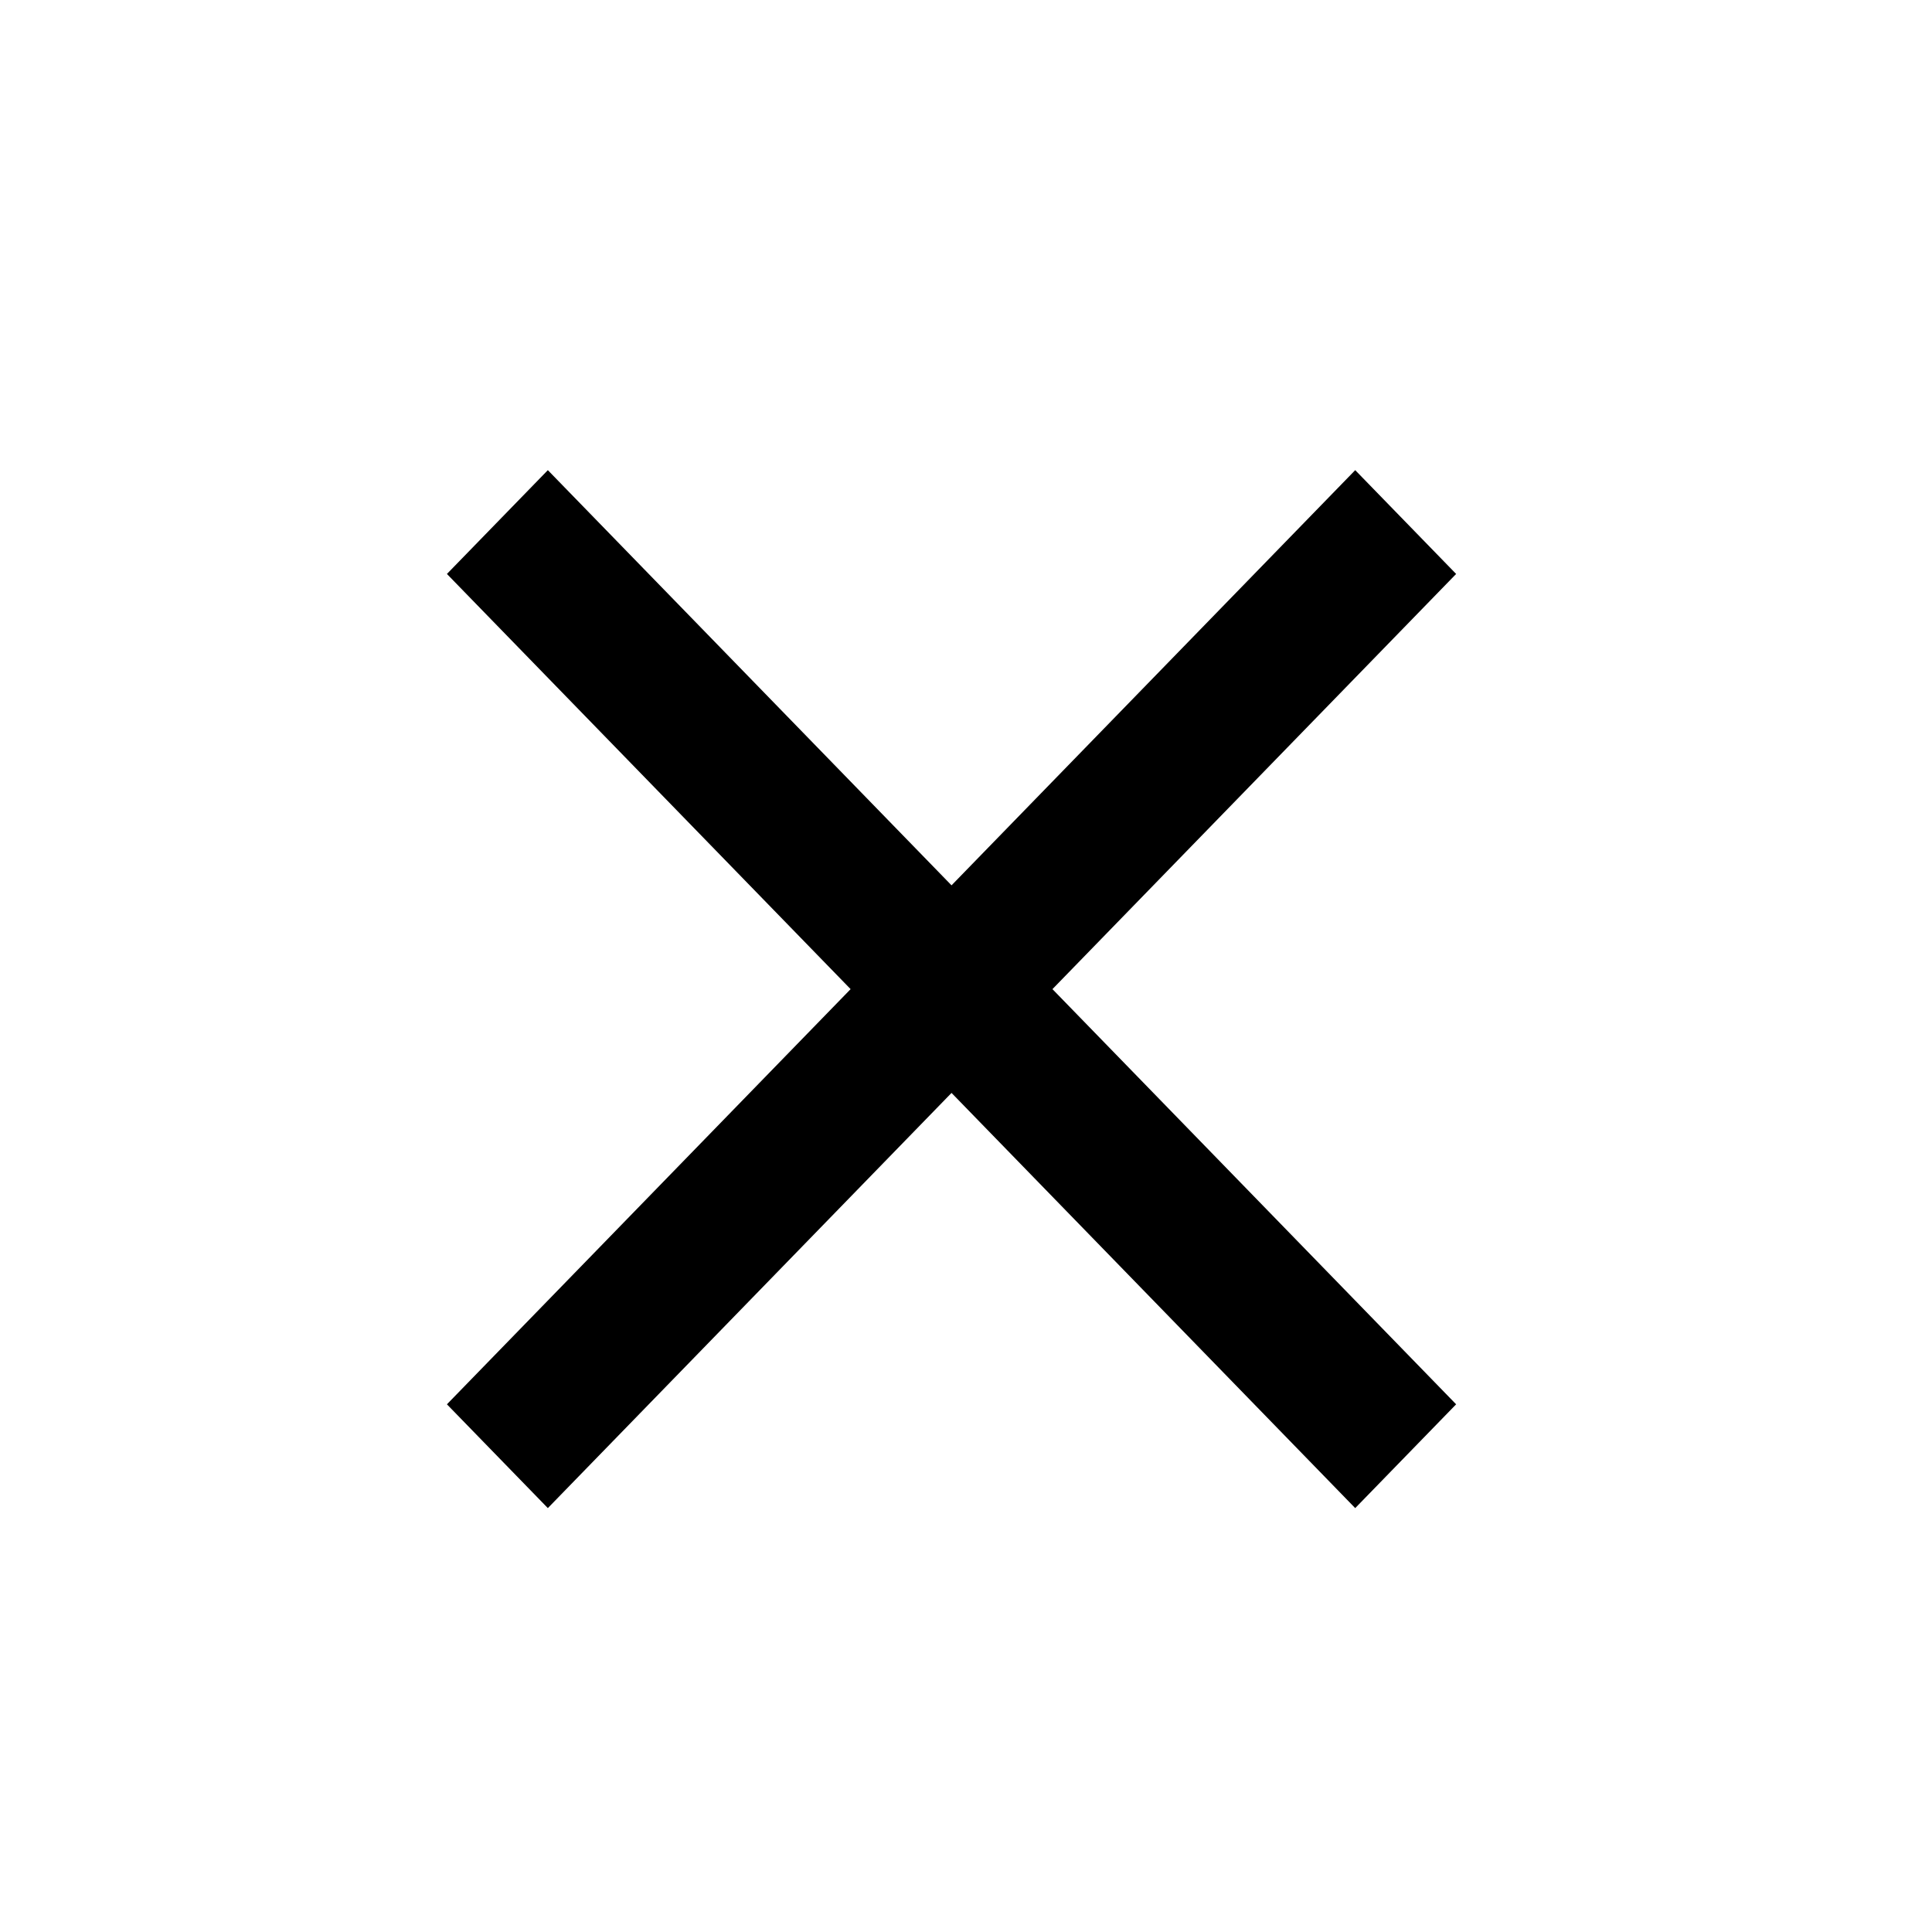
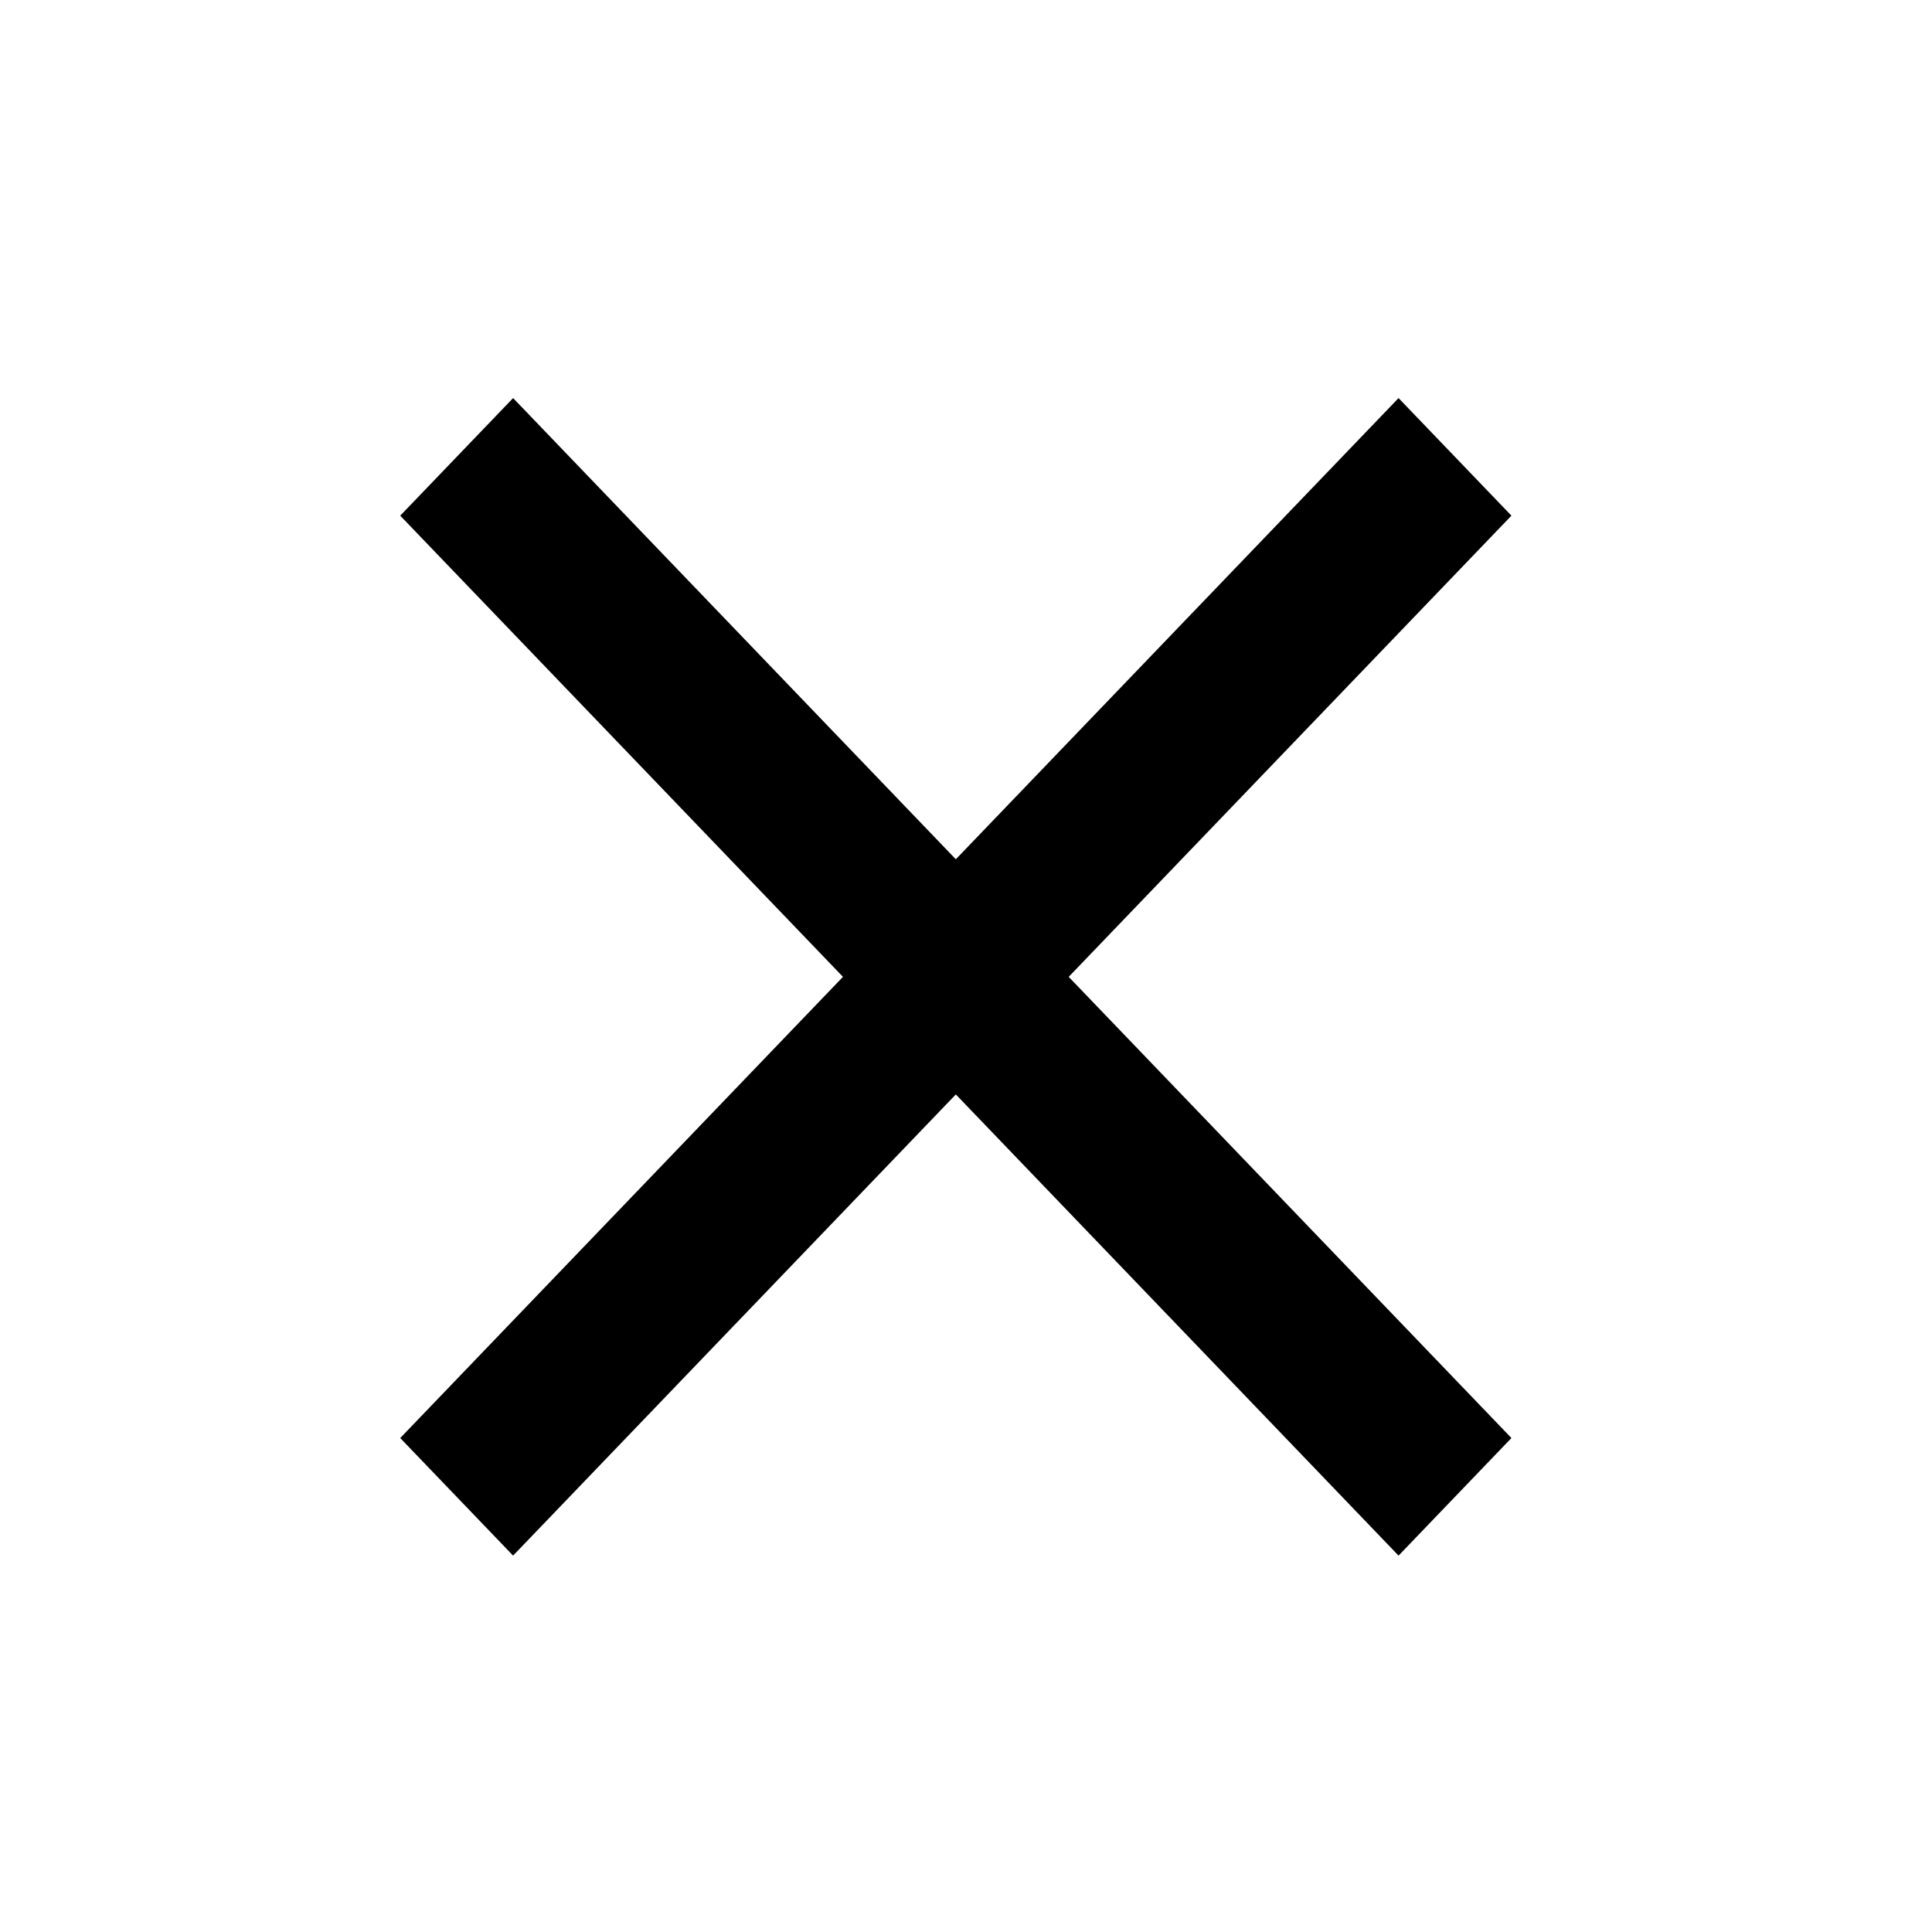
<svg xmlns="http://www.w3.org/2000/svg" xml:space="preserve" viewBox="0 0 512 512" height="512" width="512" y="0px" x="0px" id="Capa_1" version="1.1">
  <defs id="defs895">
		
	</defs>
-   <g transform="matrix(1.121064,0,0,1.135874,54.38409,57.04653)" id="g860">
-     <polygon transform="matrix(0.668258,0,0,0.6783277,57.13819,59.46917)" points="214.2,178.5 357,35.7 321.3,0 178.5,142.8 35.7,0 0,35.7 142.8,178.5 0,321.3 35.7,357 178.5,214.2 321.3,357 357,321.3 " id="polygon857" />
+   <g transform="matrix(1.229483,0,0,1.26175,36.39606,31.06501)" id="g860" style="fill:#000000;fill-opacity:1;stroke:#000000;stroke-opacity:1">
+     <polygon transform="matrix(0.668258,0,0,0.6783277,57.13819,59.46917)" points="321.3,0 178.5,142.8 35.7,0 0,35.7 142.8,178.5 0,321.3 35.7,357 178.5,214.2 321.3,357 357,321.3 214.2,178.5 357,35.7 " id="polygon857" style="fill:#000000;fill-opacity:1;stroke:#000000;stroke-opacity:1" />
  </g>
  <g transform="translate(0,155)" id="g862">
</g>
  <g transform="translate(0,155)" id="g864">
</g>
  <g transform="translate(0,155)" id="g866">
</g>
  <g transform="translate(0,155)" id="g868">
</g>
  <g transform="translate(0,155)" id="g870">
</g>
  <g transform="translate(0,155)" id="g872">
</g>
  <g transform="translate(0,155)" id="g874">
</g>
  <g transform="translate(0,155)" id="g876">
</g>
  <g transform="translate(0,155)" id="g878">
</g>
  <g transform="translate(0,155)" id="g880">
</g>
  <g transform="translate(0,155)" id="g882">
</g>
  <g transform="translate(0,155)" id="g884">
</g>
  <g transform="translate(0,155)" id="g886">
</g>
  <g transform="translate(0,155)" id="g888">
</g>
  <g transform="translate(0,155)" id="g890">
</g>
</svg>
